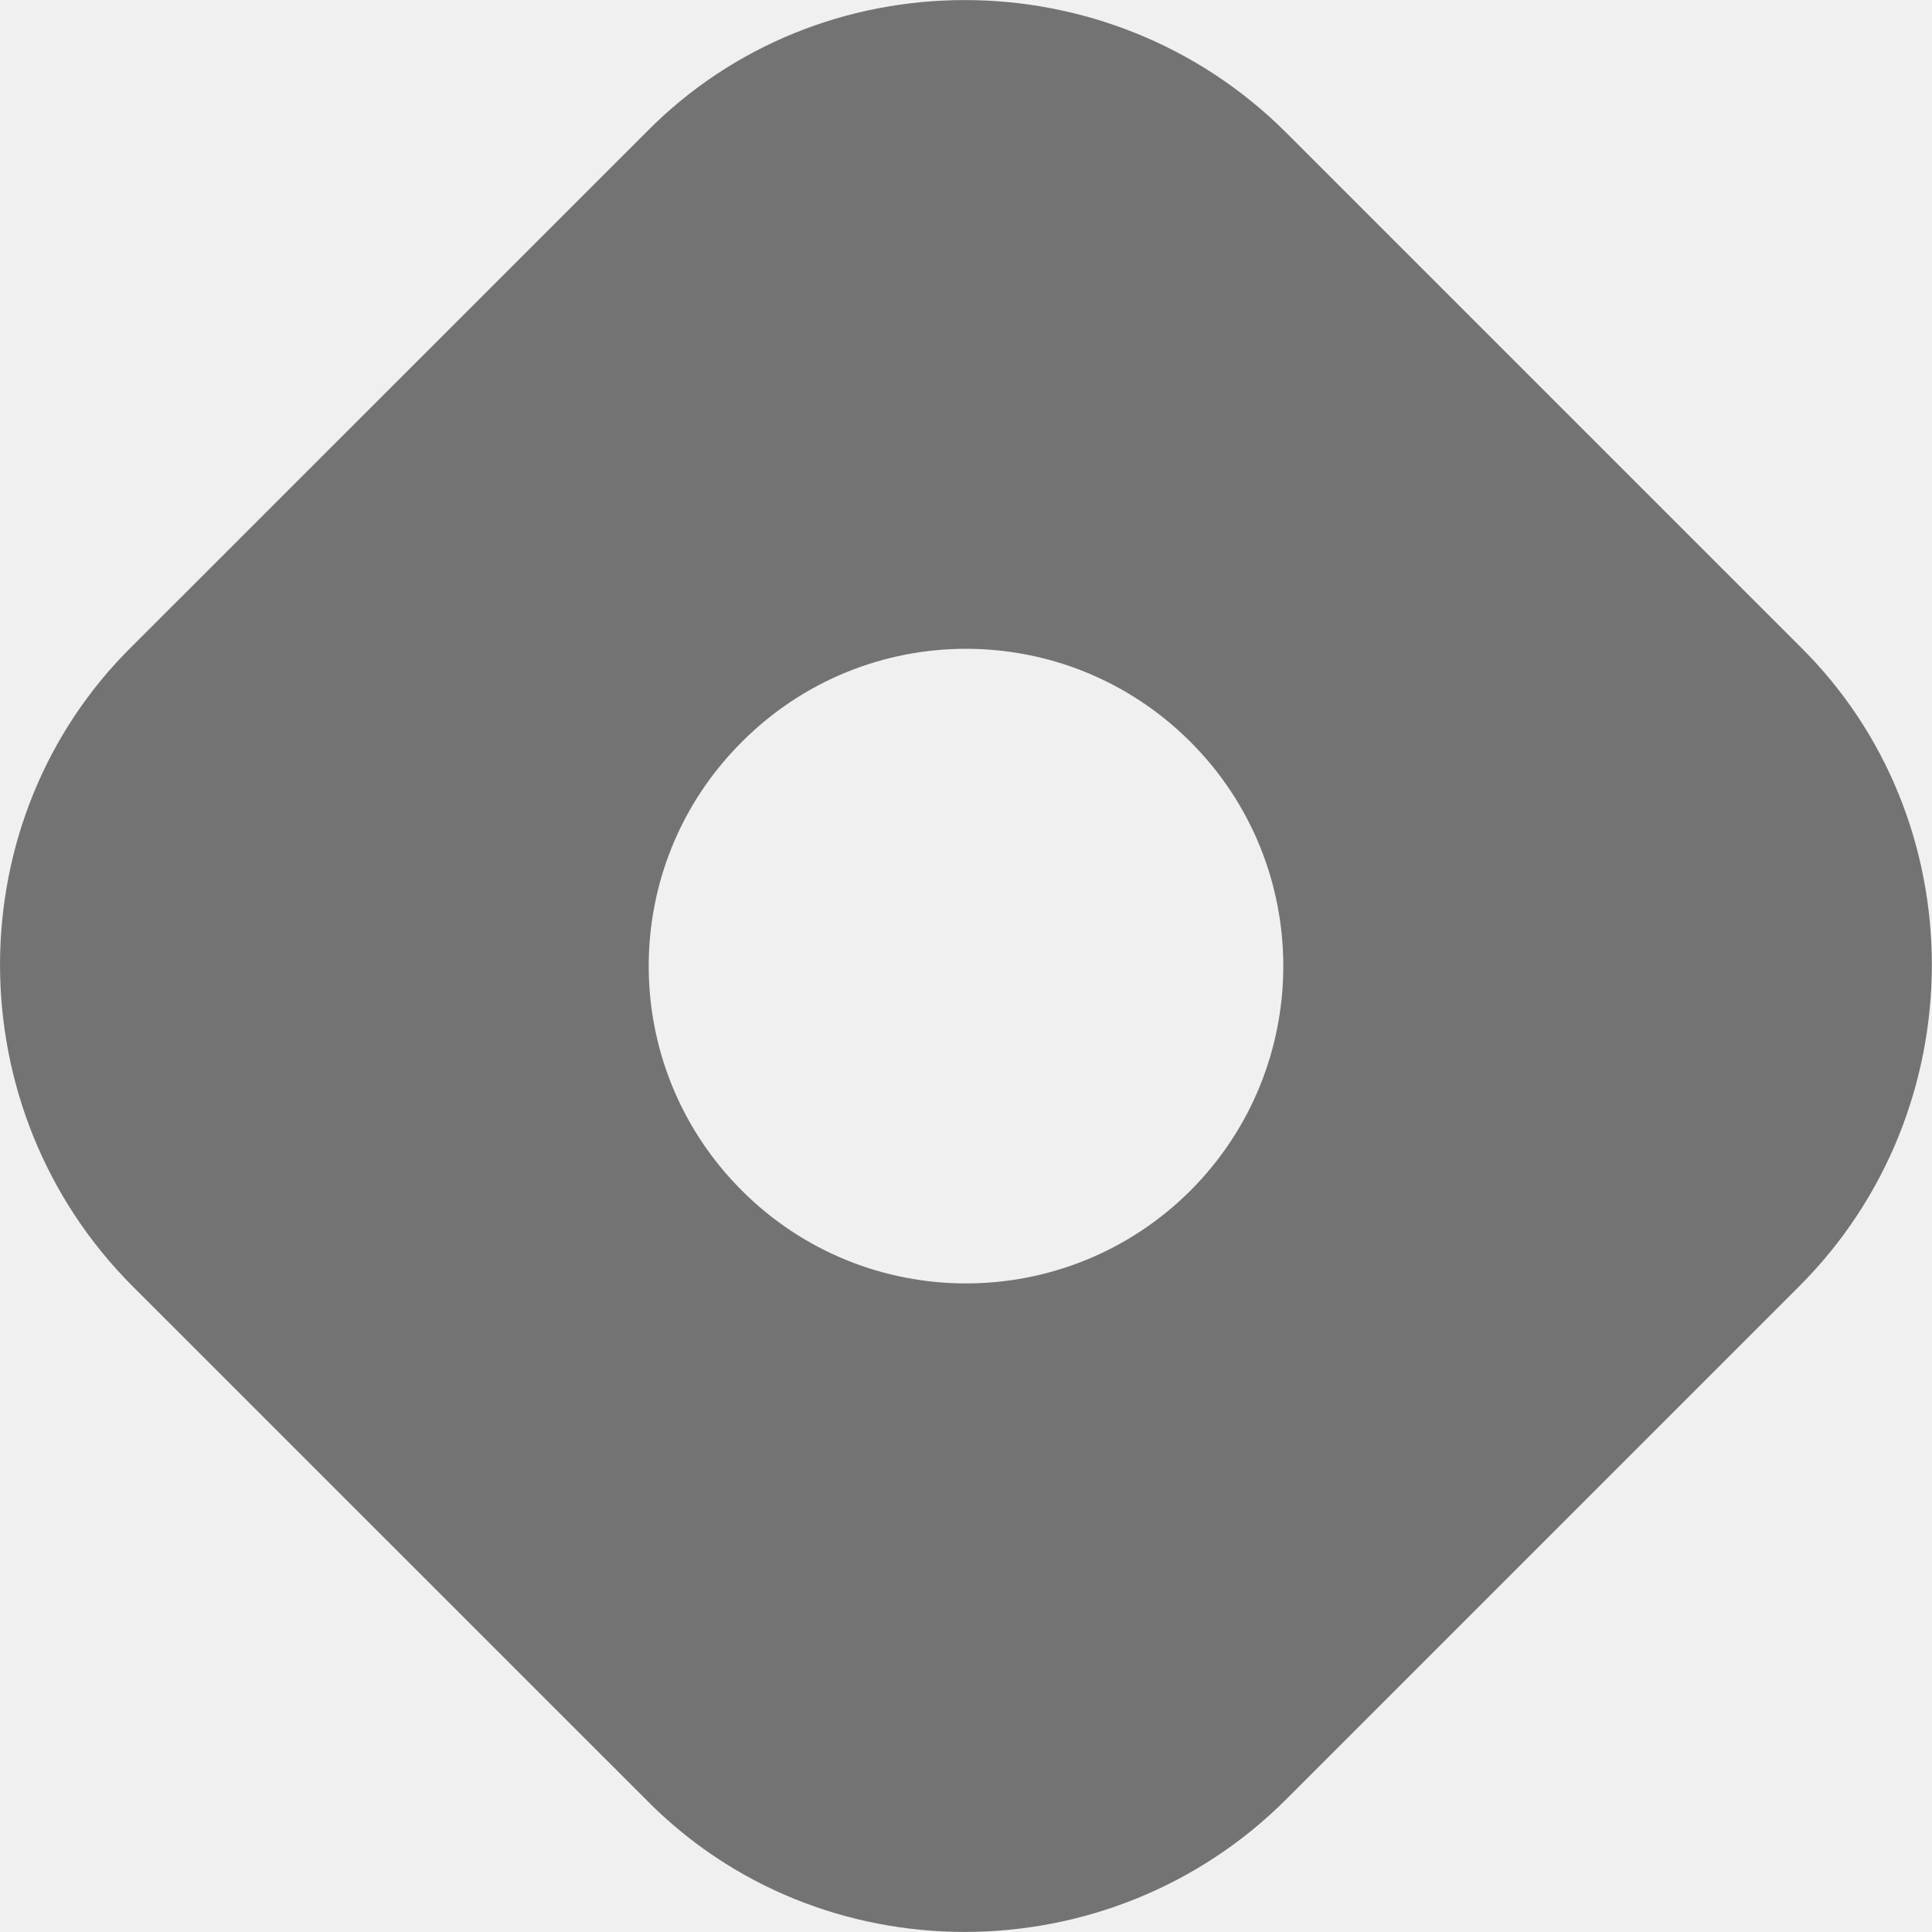
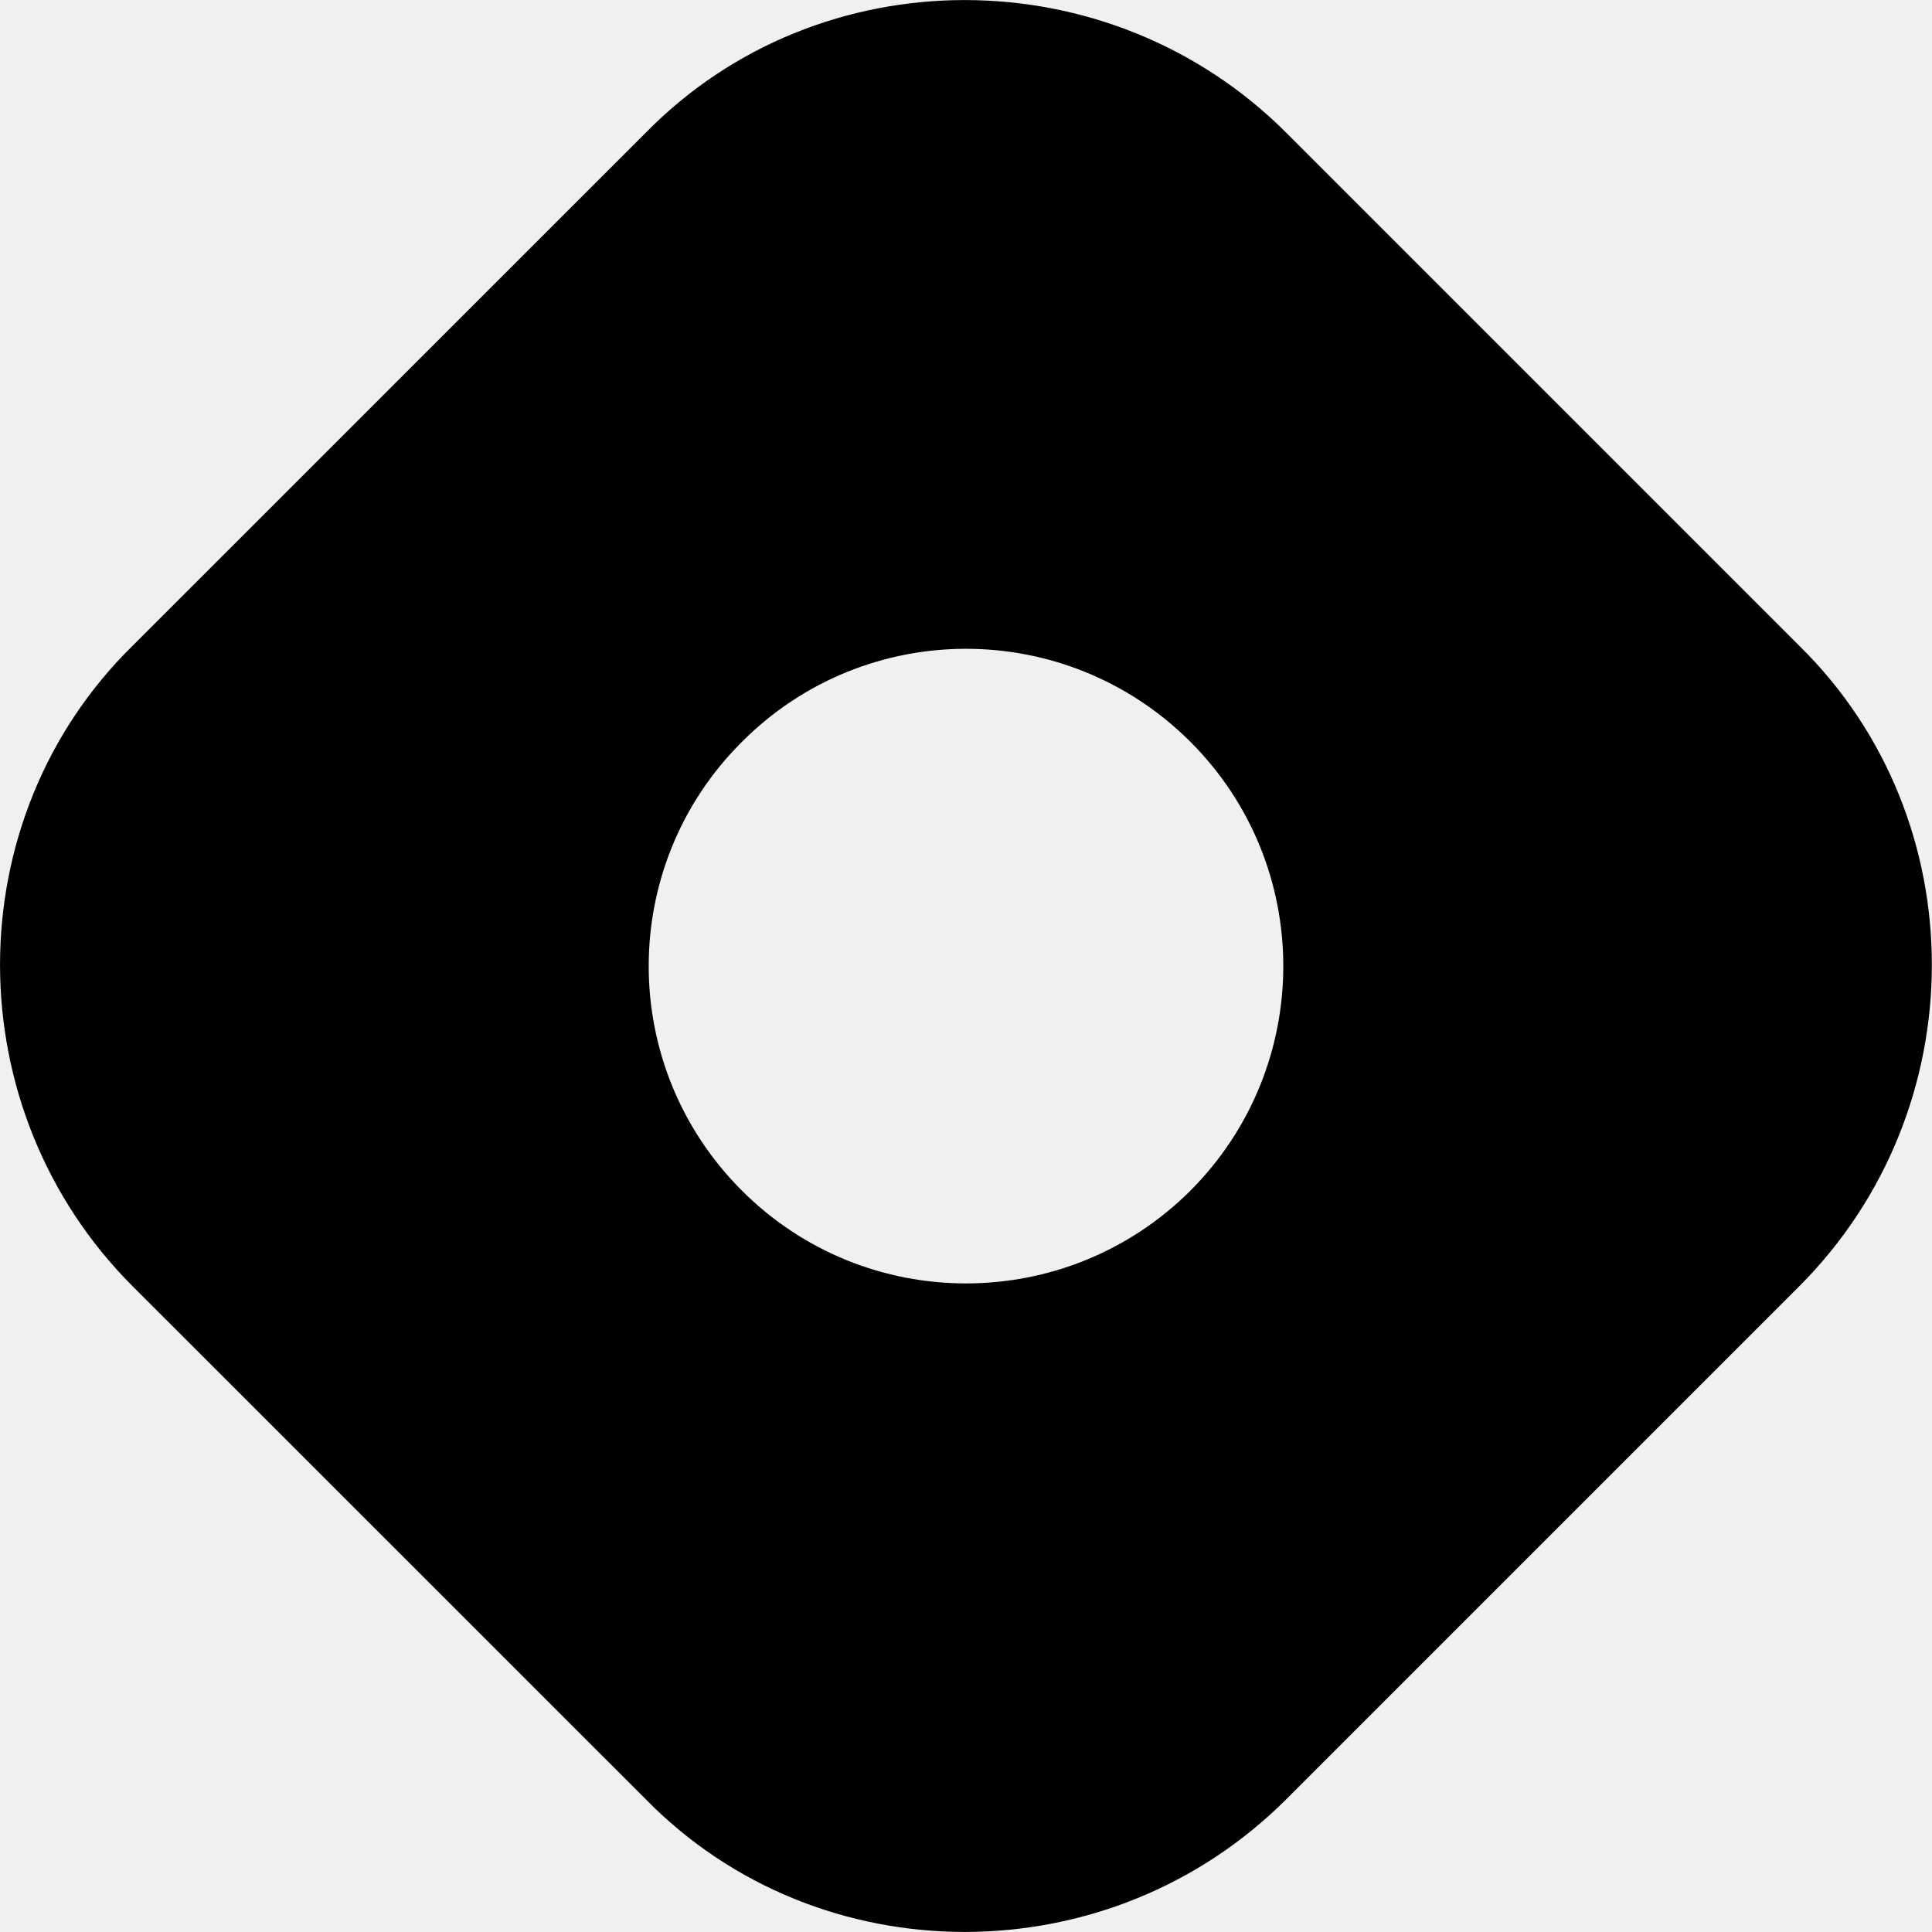
<svg xmlns="http://www.w3.org/2000/svg" width="16" height="16" viewBox="0 0 16 16" fill="none">
  <g id="fa6-brands:hashnode" clip-path="url(#clip0_86_26153)">
-     <path id="Vector" d="M1.099 5.347C-0.366 6.785 -0.366 9.188 1.099 10.653L5.347 14.9C6.784 16.366 9.187 16.366 10.653 14.9L14.9 10.653C16.365 9.188 16.365 6.785 14.9 5.347L10.653 1.1C9.187 -0.366 6.784 -0.366 5.347 1.1L1.099 5.347ZM9.859 9.86C8.831 10.885 7.169 10.885 6.144 9.86C5.115 8.832 5.115 7.169 6.144 6.144C7.169 5.116 8.831 5.116 9.859 6.144C10.884 7.169 10.884 8.832 9.859 9.86Z" fill="#737373" />
+     <path id="Vector" d="M1.099 5.347C-0.366 6.785 -0.366 9.188 1.099 10.653L5.347 14.9C6.784 16.366 9.187 16.366 10.653 14.9L14.9 10.653C16.365 9.188 16.365 6.785 14.9 5.347L10.653 1.1C9.187 -0.366 6.784 -0.366 5.347 1.1L1.099 5.347ZM9.859 9.86C8.831 10.885 7.169 10.885 6.144 9.86C5.115 8.832 5.115 7.169 6.144 6.144C7.169 5.116 8.831 5.116 9.859 6.144C10.884 7.169 10.884 8.832 9.859 9.86Z" fill="currentColor" />
  </g>
  <defs>
    <clipPath id="clip0_86_26153">
-       <rect width="16" height="16" fill="white" />
+       <rect width="16" height="16" fill="currentColor" />
    </clipPath>
  </defs>
</svg>
